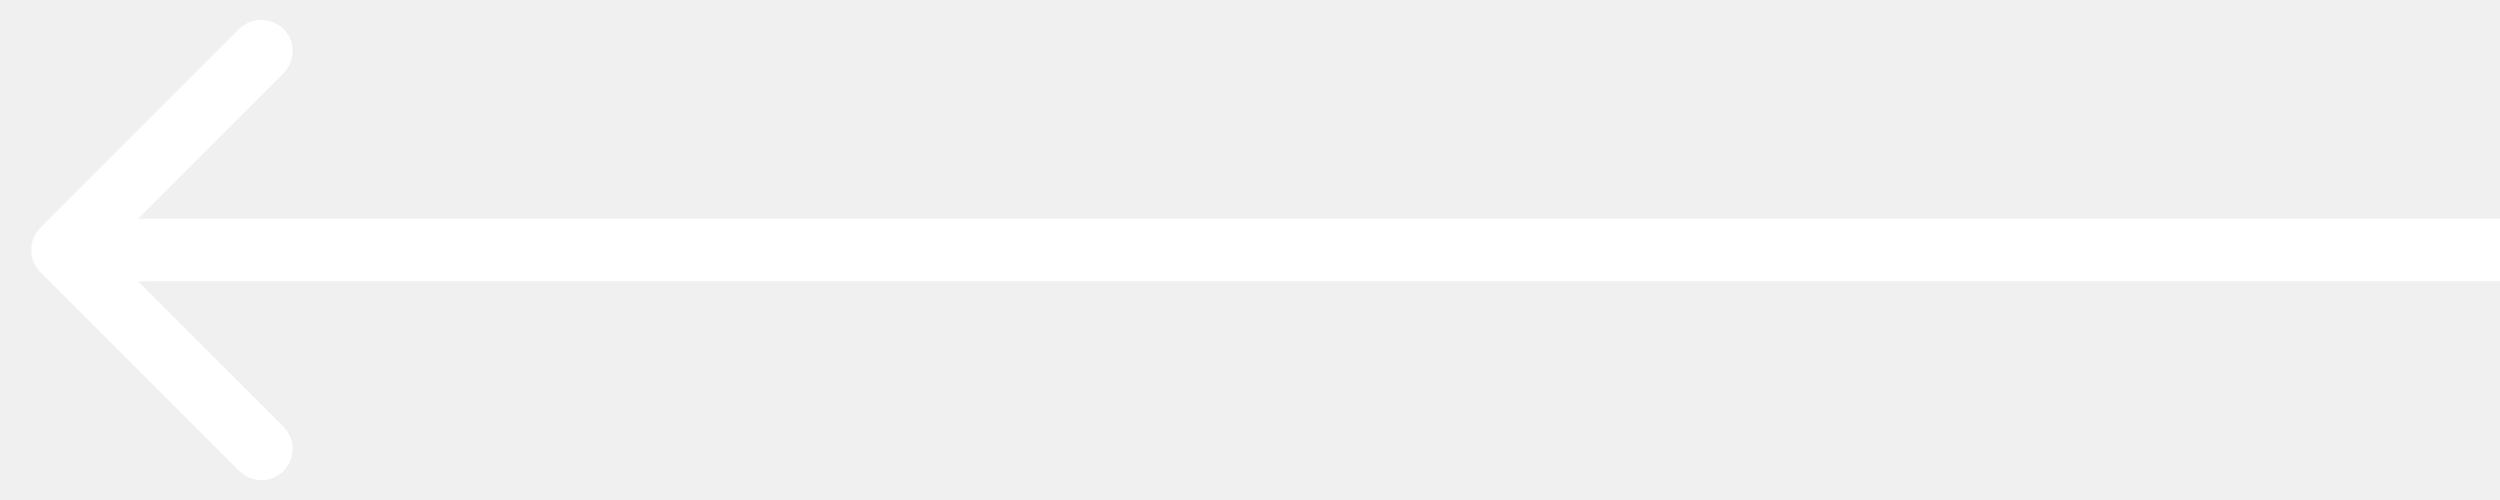
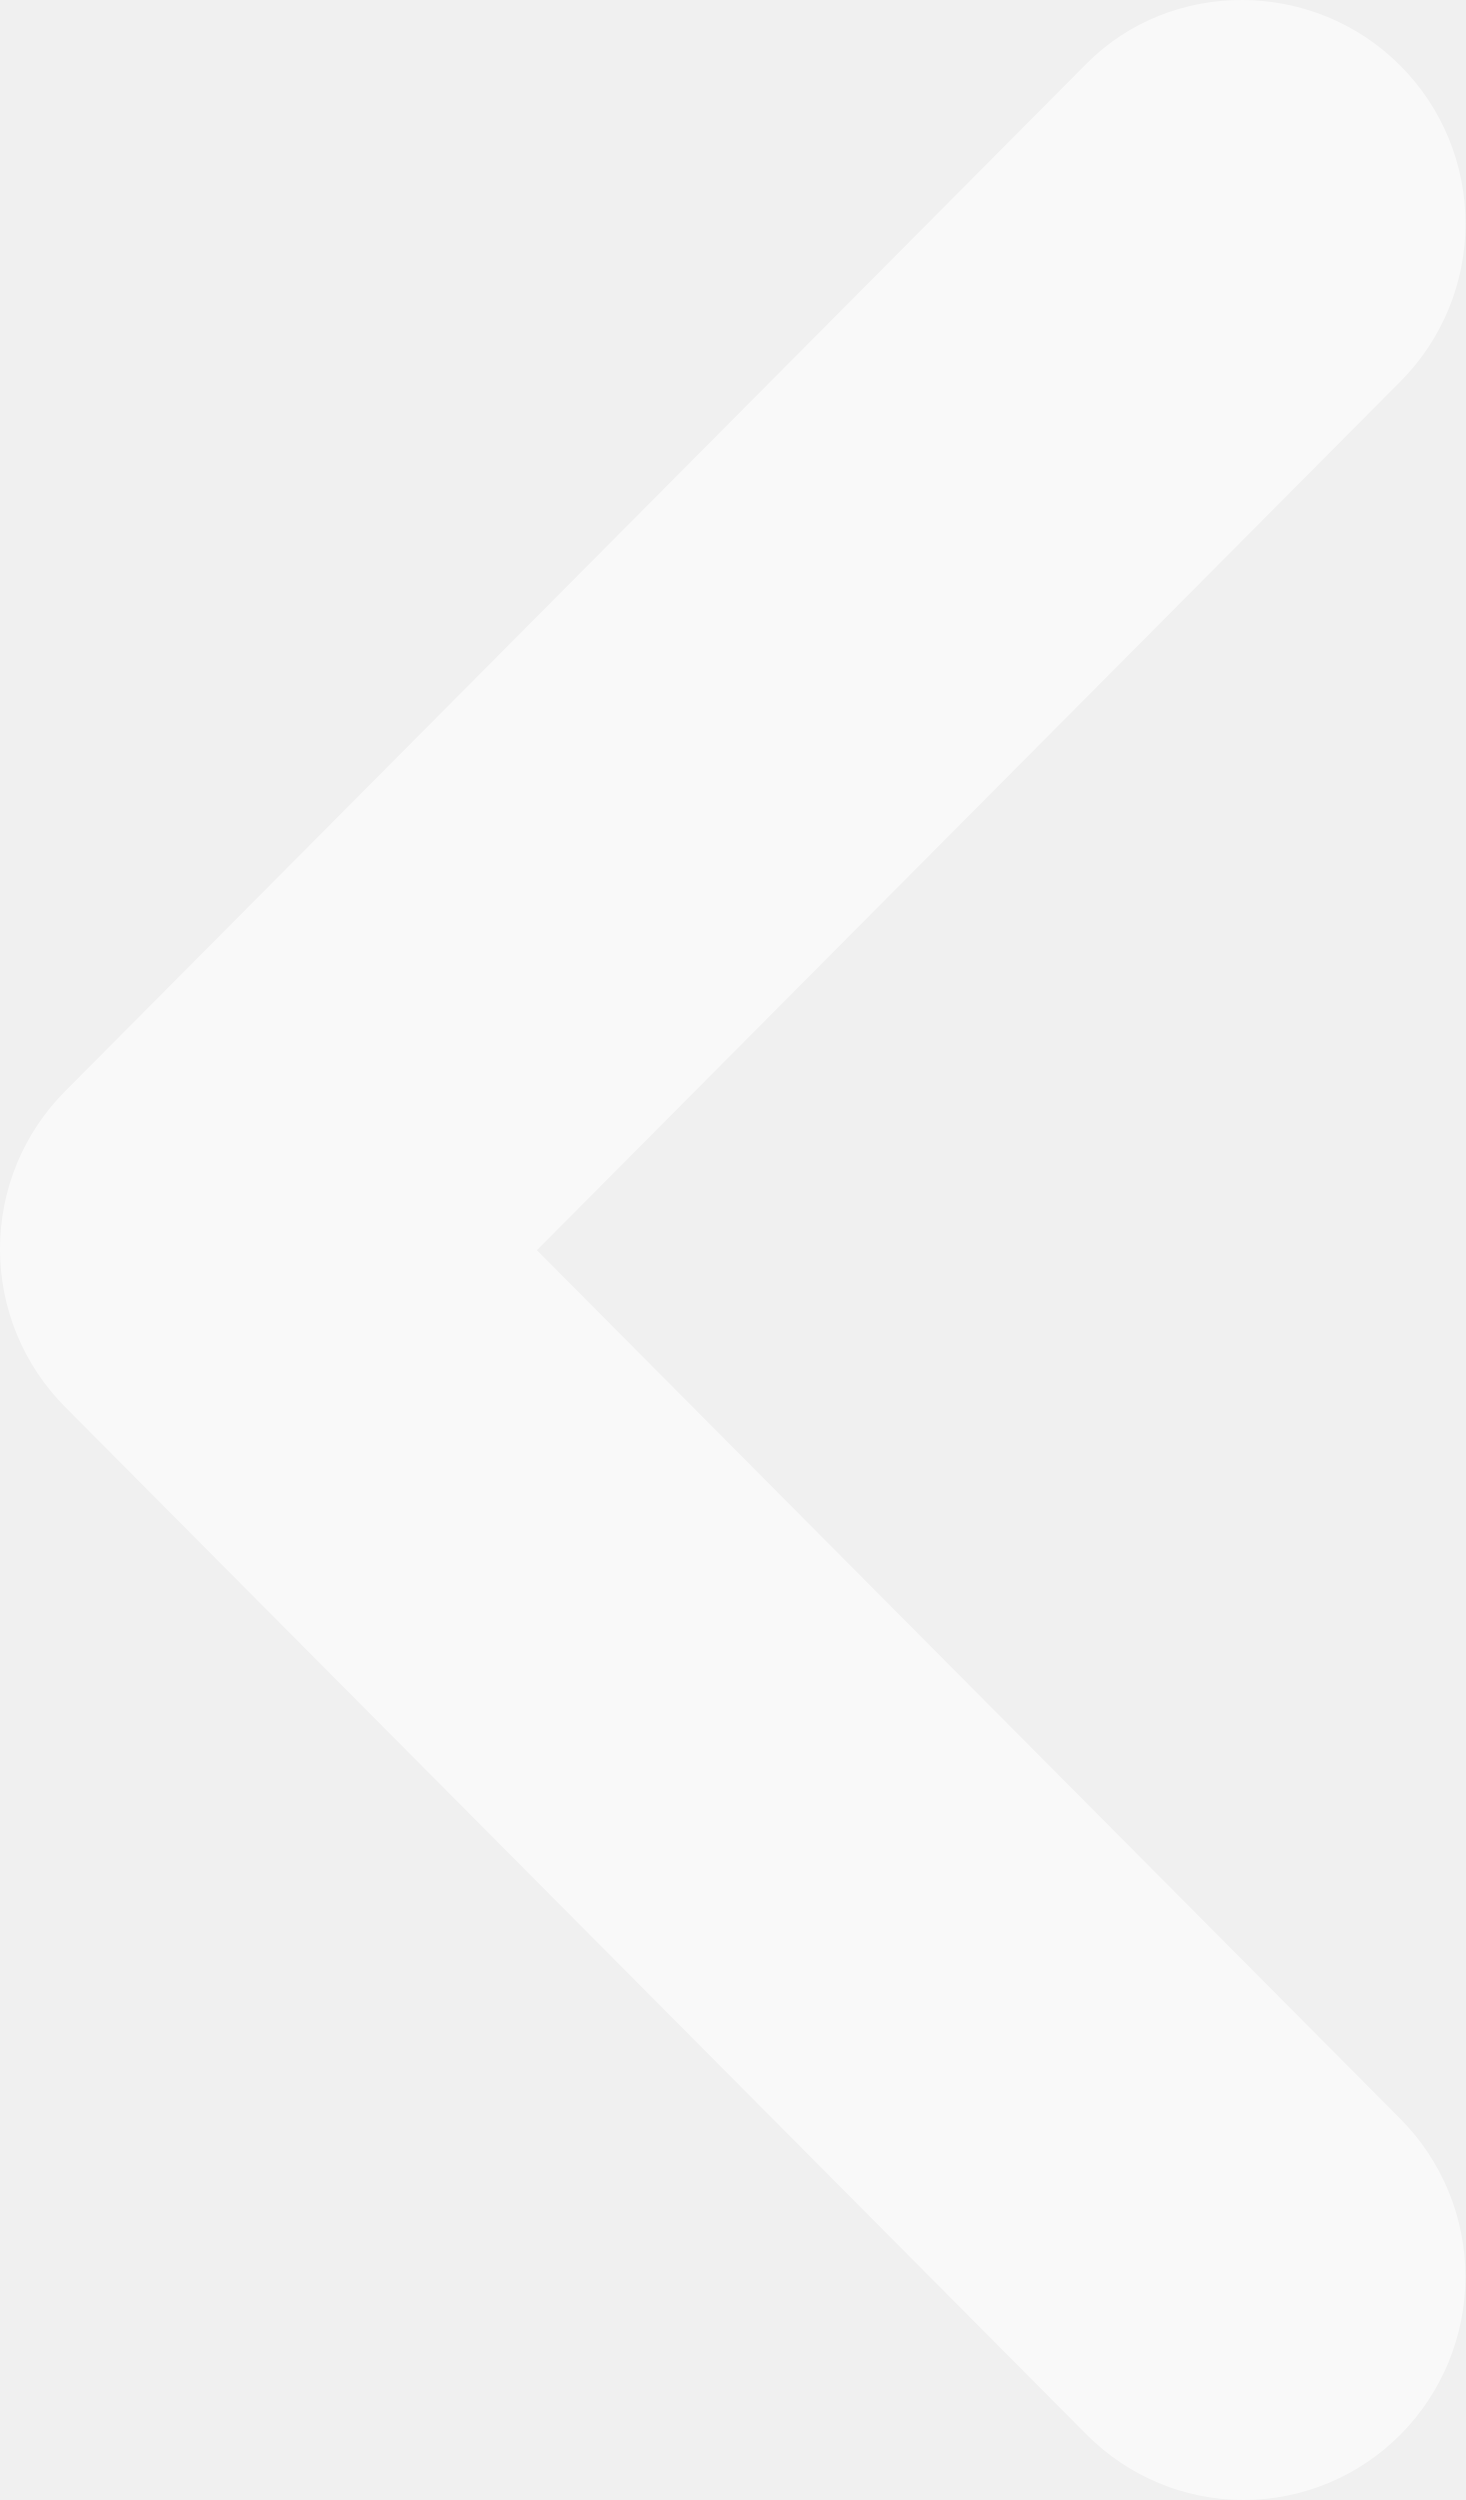
- <svg xmlns="http://www.w3.org/2000/svg" width="40" height="8" viewBox="0 0 40 8" fill="none">
-   <path d="M0.646 3.646C0.451 3.842 0.451 4.158 0.646 4.354L3.828 7.536C4.024 7.731 4.34 7.731 4.536 7.536C4.731 7.34 4.731 7.024 4.536 6.828L1.707 4L4.536 1.172C4.731 0.976 4.731 0.66 4.536 0.464C4.34 0.269 4.024 0.269 3.828 0.464L0.646 3.646ZM40 3.5H1V4.5H40V3.5Z" fill="white" />
+ <svg xmlns="http://www.w3.org/2000/svg" width="34" height="58" viewBox="0 0 34 58" fill="none">
+   <path d="M32.49 1.526C32.969 2.006 33.348 2.577 33.608 3.206C33.867 3.834 34 4.508 34 5.188C34 5.868 33.867 6.542 33.608 7.17C33.348 7.799 32.969 8.37 32.49 8.85L12.456 29.005L32.49 49.159C33.455 50.13 33.998 51.447 33.998 52.821C33.998 54.195 33.455 55.512 32.49 56.483C31.525 57.454 30.215 58 28.85 58C27.485 58 26.175 57.454 25.21 56.483L1.51 32.641C1.031 32.16 0.652 31.589 0.392 30.961C0.133 30.332 0 29.659 0 28.979C0 28.298 0.133 27.625 0.392 26.996C0.652 26.368 1.031 25.797 1.51 25.317L25.21 1.474C27.172 -0.5 30.476 -0.5 32.49 1.526Z" fill="white" fill-opacity="0.6" />
</svg>
